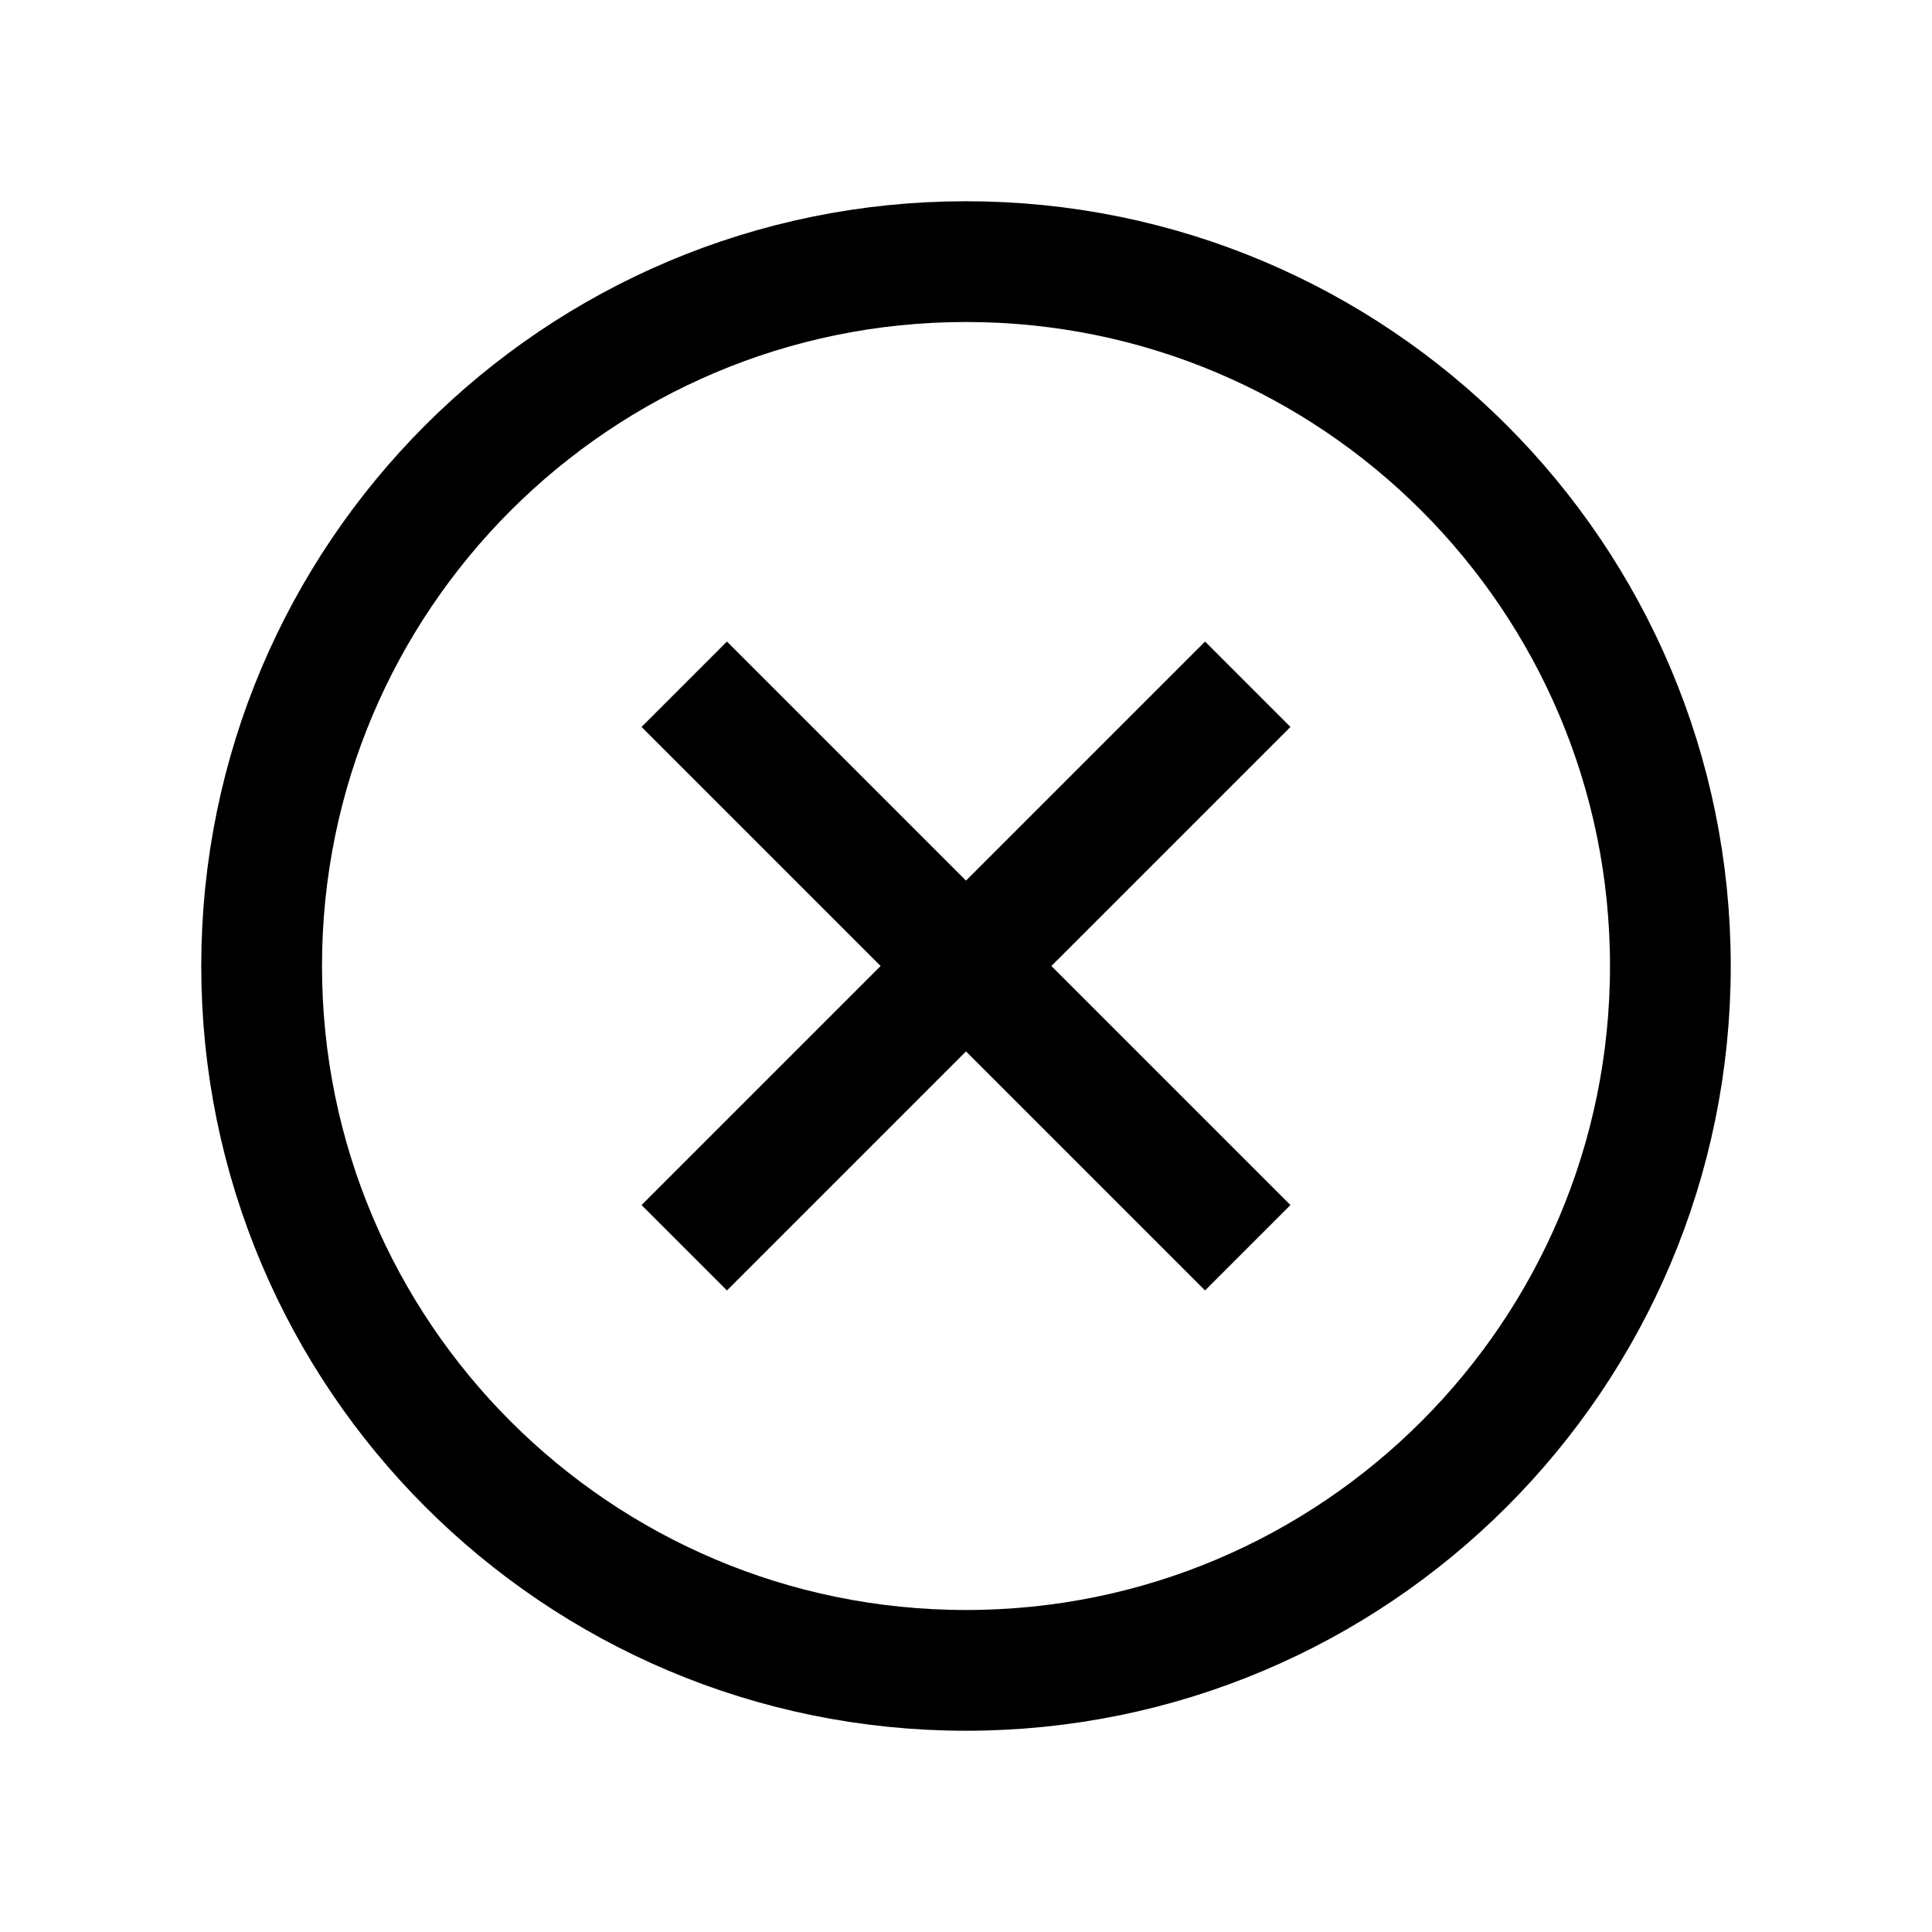
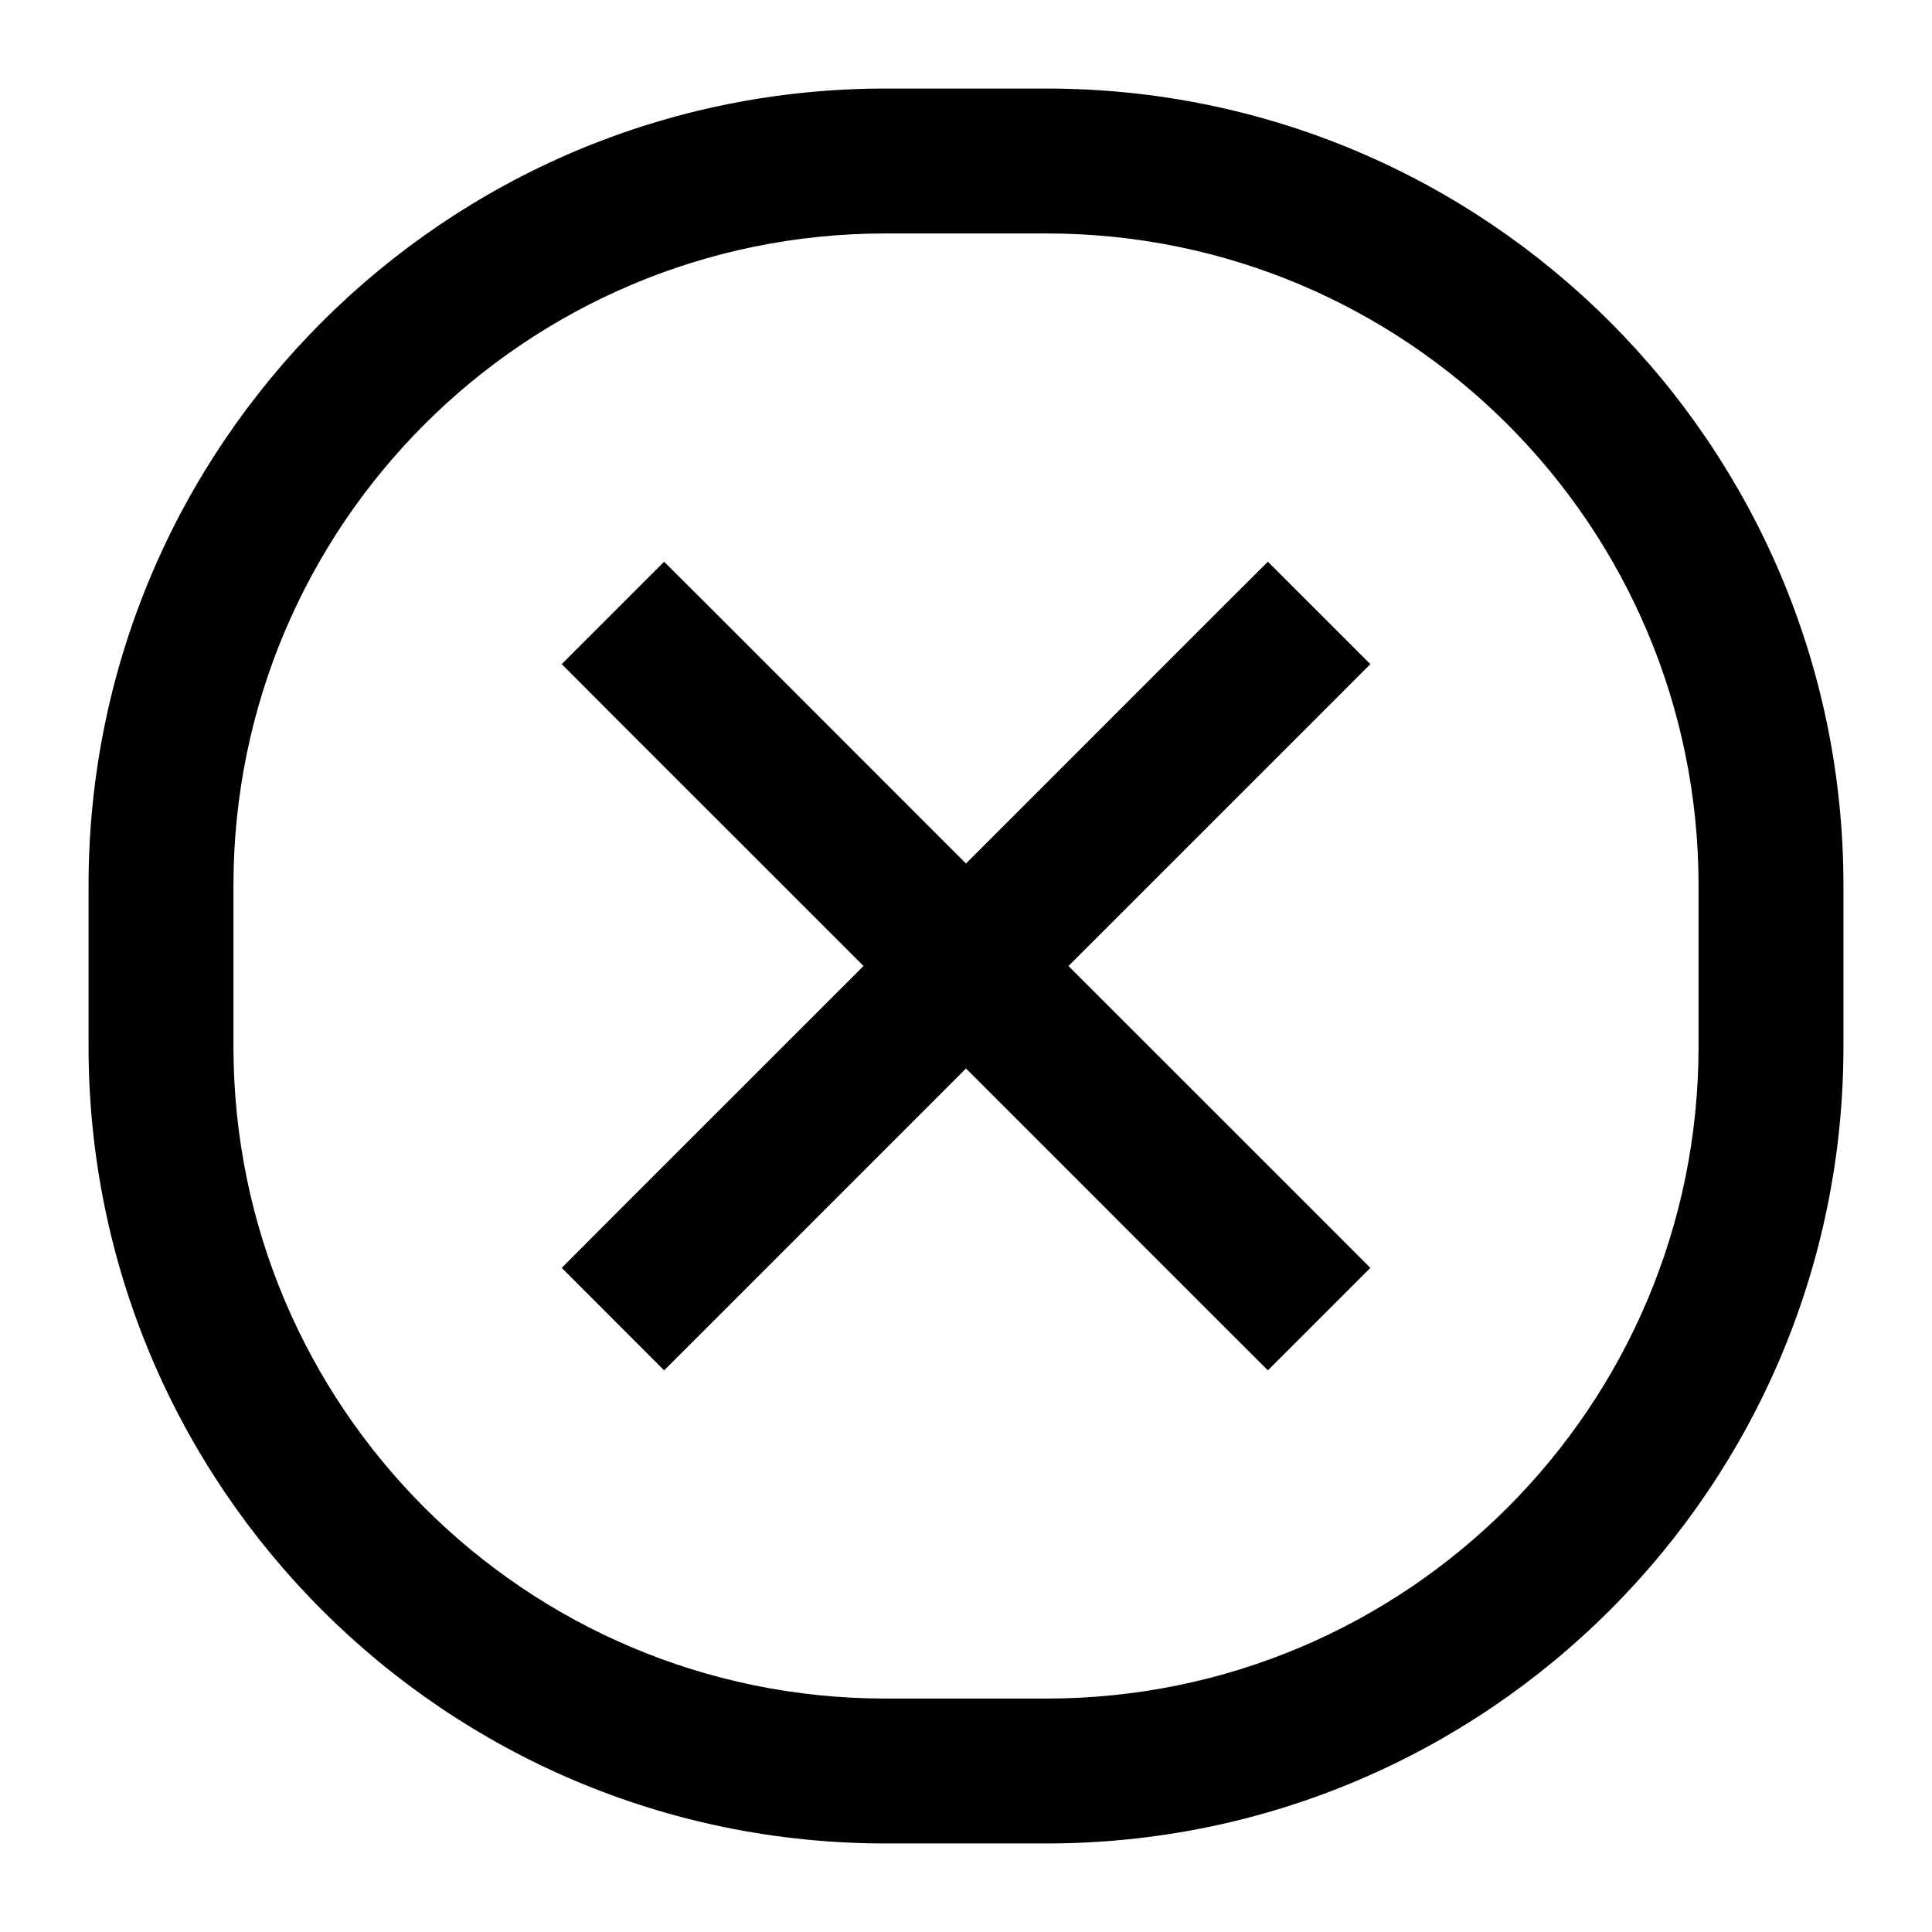
- <svg xmlns="http://www.w3.org/2000/svg" width="24" height="24" viewBox="0 0 24 24" fill="none">
-   <circle cx="12" cy="12" r="8.75" stroke="currentColor" stroke-width="1.5" />
-   <path d="M8.5 8.5L15.5 15.5" stroke="currentColor" stroke-width="1.5" />
-   <path d="M15.5 8.5L8.5 15.5" stroke="currentColor" stroke-width="1.5" />
+ <svg xmlns="http://www.w3.org/2000/svg" viewBox="0 0 24 24" fill="currentColor">
+   <path d="M13 1.1c5.468 0 9.9 4.432 9.9 9.9v2c0 5.468-4.432 9.9-9.9 9.9h-2c-5.468 0-9.9-4.432-9.9-9.9v-2c0-5.468 4.432-9.9 9.9-9.9zm-2 1.8A8.1 8.1 0 0 0 2.9 11v2a8.1 8.1 0 0 0 8.1 8.1h2a8.1 8.1 0 0 0 8.1-8.1v-2A8.1 8.1 0 0 0 13 2.9zm6.023 5.35-.636.637L13.273 12l3.114 3.113.636.637-1.273 1.273-.637-.636L12 13.273l-3.113 3.114-.637.636-1.272-1.273.635-.637L10.727 12 7.613 8.887l-.635-.637L8.25 6.978l.637.635L12 10.727l3.113-3.114.637-.635z" />
</svg>
